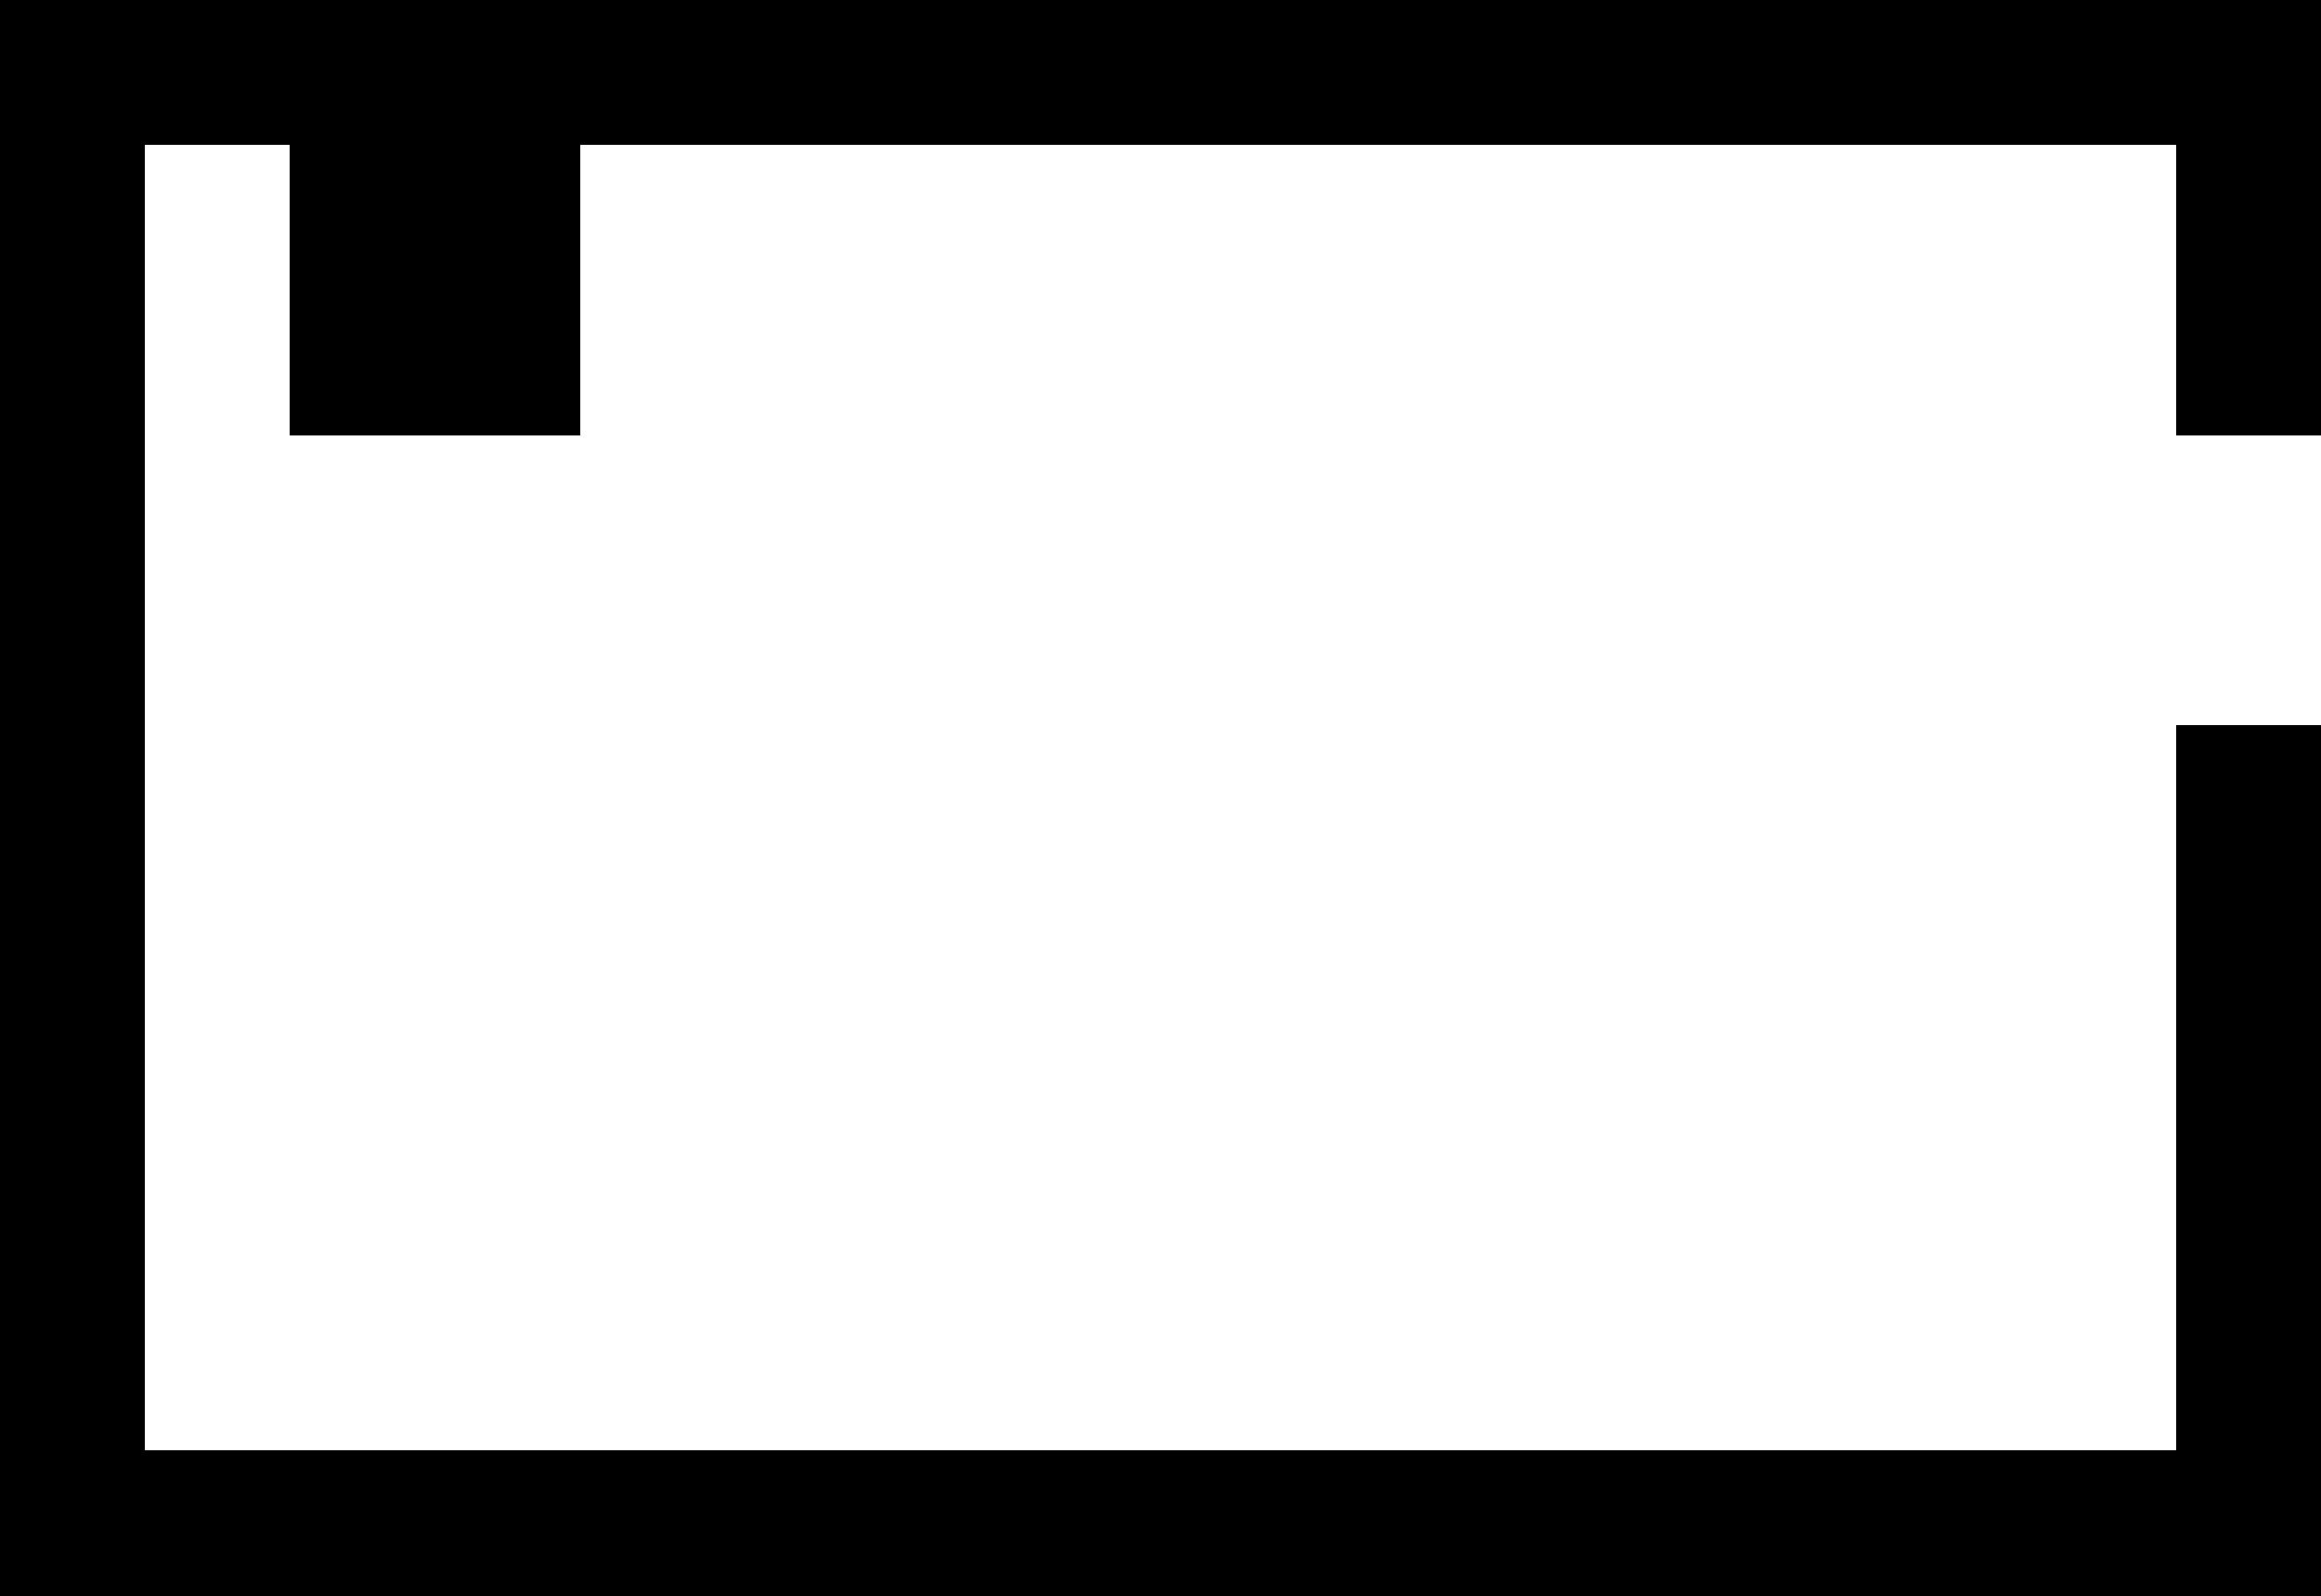
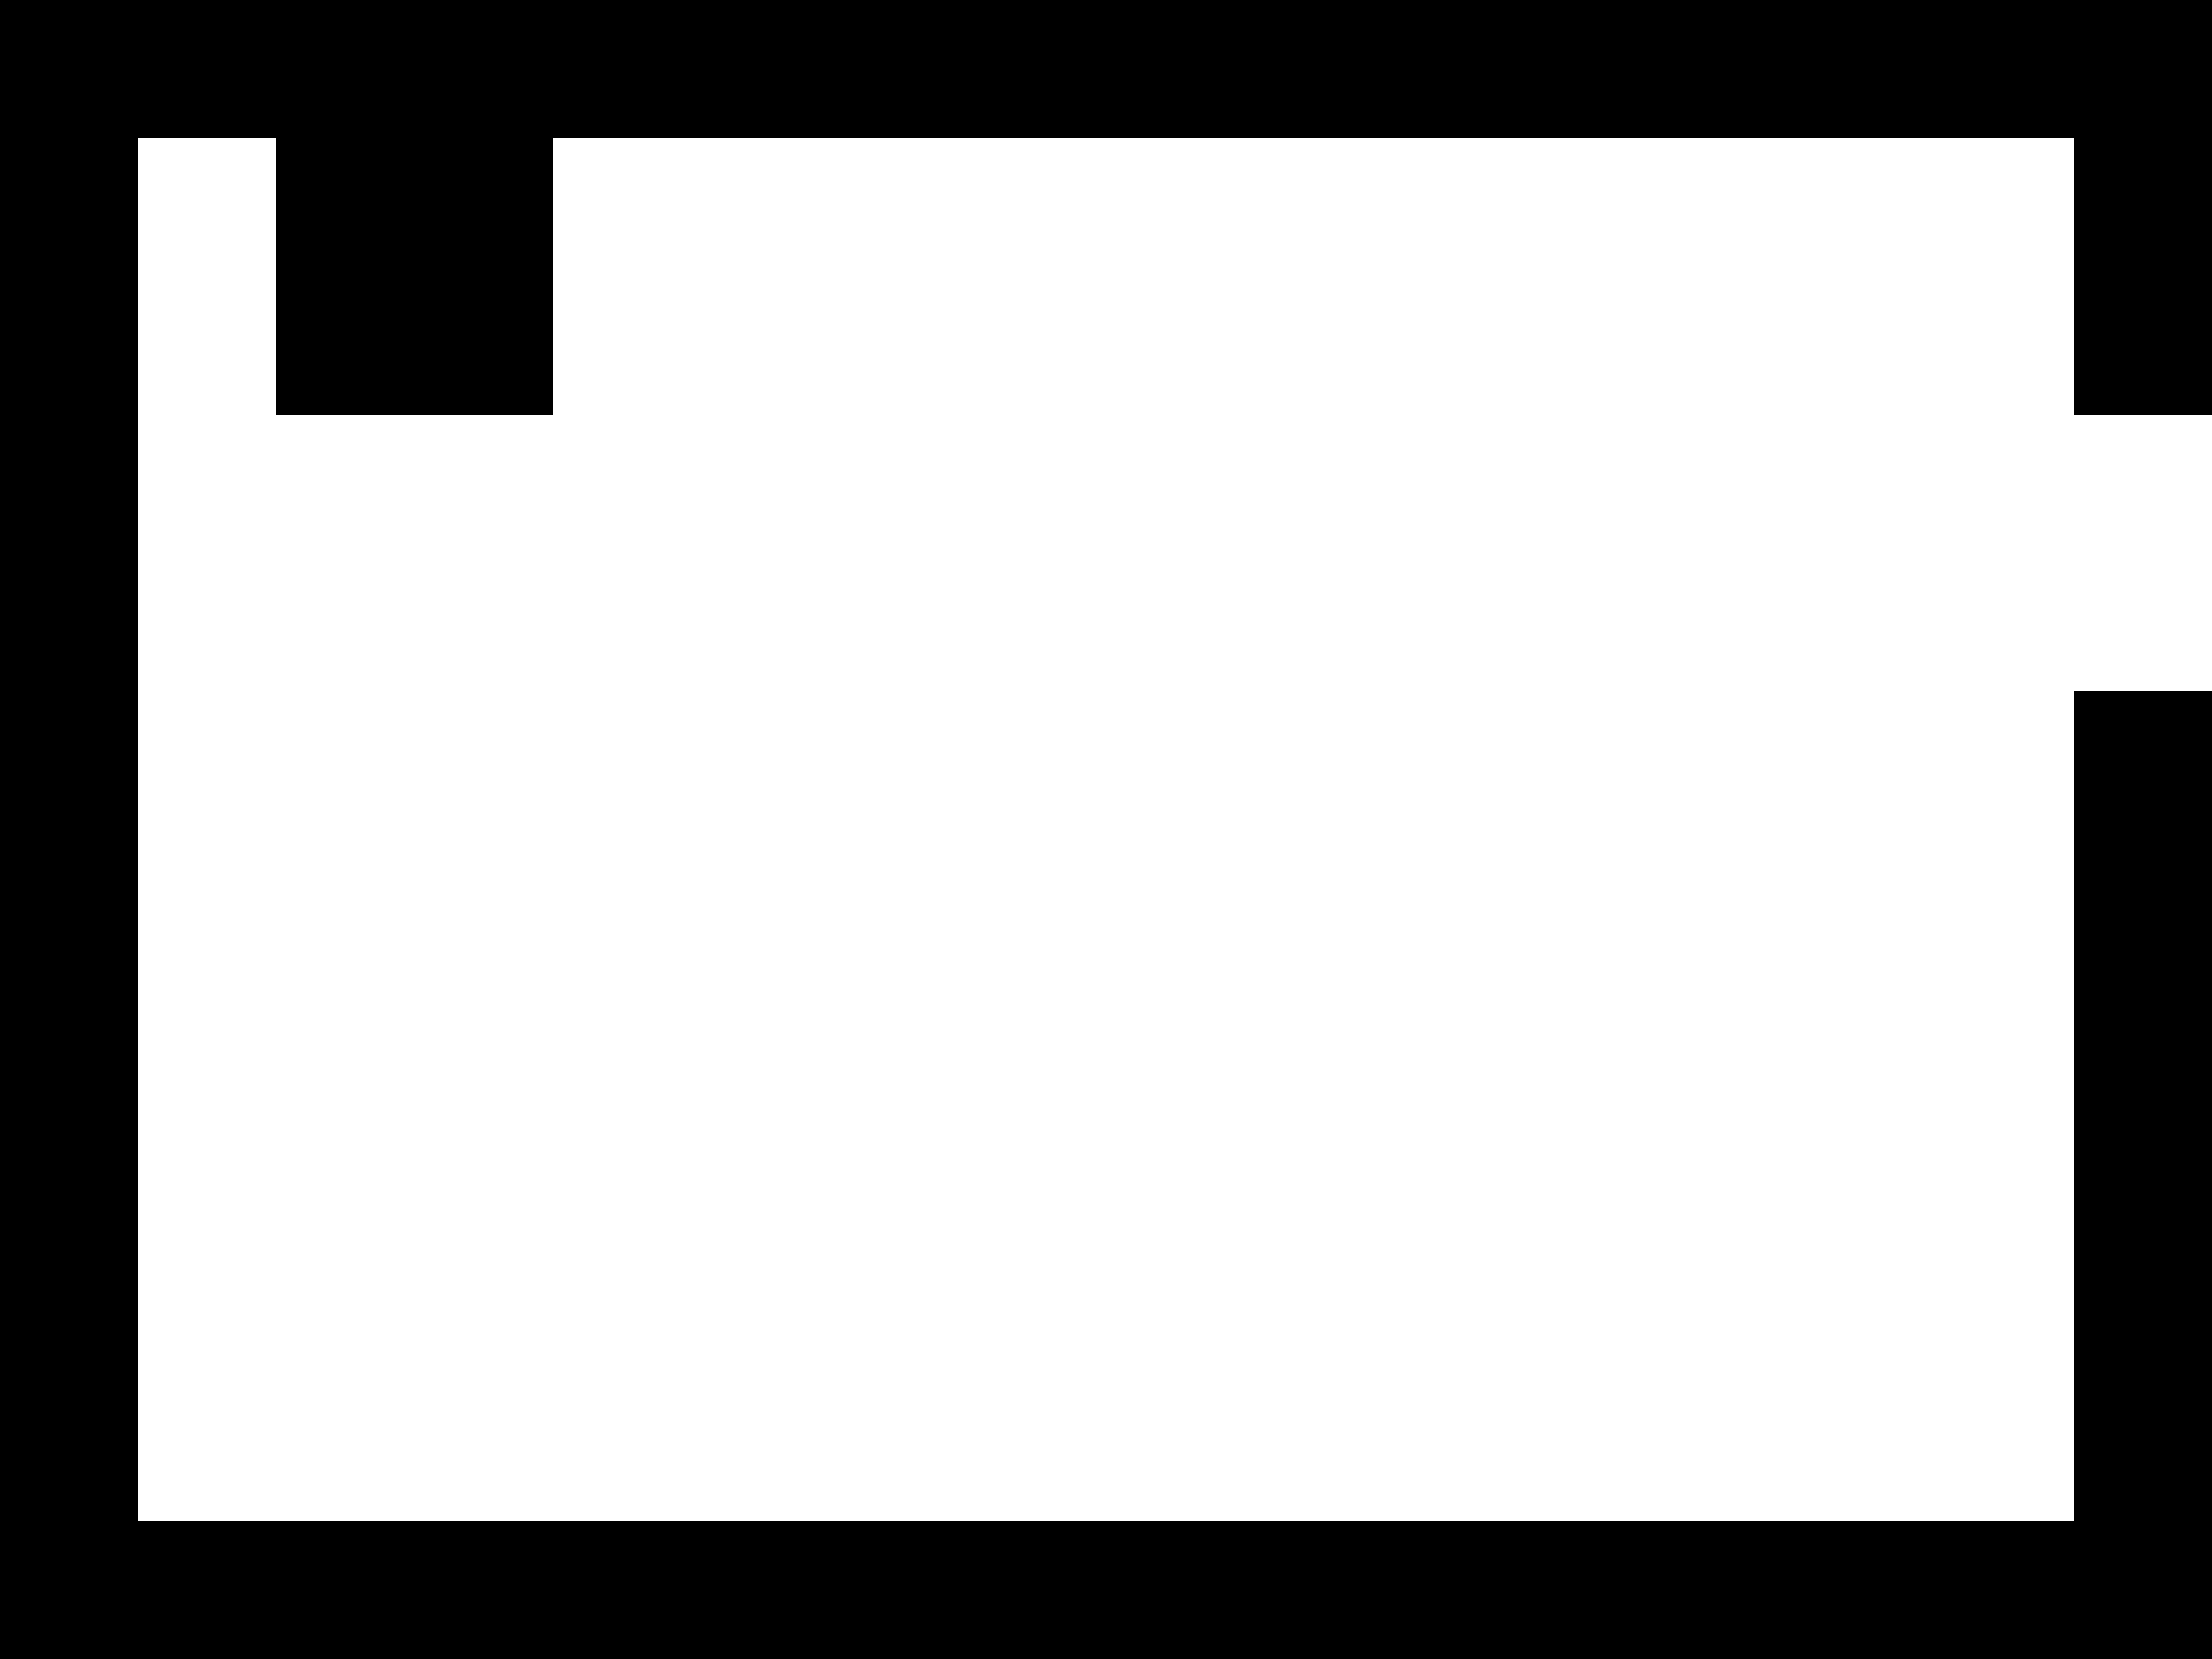
- <svg xmlns="http://www.w3.org/2000/svg" version="1.1" width="16" height="11" shape-rendering="crispEdges">
+ <svg xmlns="http://www.w3.org/2000/svg" version="1.1" width="16" height="12" shape-rendering="crispEdges">
  <rect x="0" y="0" width="1" height="1" fill="#000000" />
  <rect x="1" y="0" width="1" height="1" fill="#000000" />
  <rect x="2" y="0" width="1" height="1" fill="#000000" />
  <rect x="3" y="0" width="1" height="1" fill="#000000" />
  <rect x="4" y="0" width="1" height="1" fill="#000000" />
  <rect x="5" y="0" width="1" height="1" fill="#000000" />
  <rect x="6" y="0" width="1" height="1" fill="#000000" />
  <rect x="7" y="0" width="1" height="1" fill="#000000" />
  <rect x="8" y="0" width="1" height="1" fill="#000000" />
  <rect x="9" y="0" width="1" height="1" fill="#000000" />
  <rect x="10" y="0" width="1" height="1" fill="#000000" />
  <rect x="11" y="0" width="1" height="1" fill="#000000" />
  <rect x="12" y="0" width="1" height="1" fill="#000000" />
  <rect x="13" y="0" width="1" height="1" fill="#000000" />
  <rect x="14" y="0" width="1" height="1" fill="#000000" />
  <rect x="15" y="0" width="1" height="1" fill="#000000" />
  <rect x="0" y="1" width="1" height="1" fill="#000000" />
  <rect x="2" y="1" width="1" height="1" fill="#000000" />
  <rect x="3" y="1" width="1" height="1" fill="#000000" />
  <rect x="15" y="1" width="1" height="1" fill="#000000" />
  <rect x="0" y="2" width="1" height="1" fill="#000000" />
  <rect x="2" y="2" width="1" height="1" fill="#000000" />
  <rect x="3" y="2" width="1" height="1" fill="#000000" />
  <rect x="15" y="2" width="1" height="1" fill="#000000" />
  <rect x="0" y="3" width="1" height="1" fill="#000000" />
  <rect x="0" y="4" width="1" height="1" fill="#000000" />
  <rect x="0" y="5" width="1" height="1" fill="#000000" />
  <rect x="15" y="5" width="1" height="1" fill="#000000" />
  <rect x="0" y="6" width="1" height="1" fill="#000000" />
  <rect x="15" y="6" width="1" height="1" fill="#000000" />
  <rect x="0" y="7" width="1" height="1" fill="#000000" />
  <rect x="15" y="7" width="1" height="1" fill="#000000" />
  <rect x="0" y="8" width="1" height="1" fill="#000000" />
  <rect x="15" y="8" width="1" height="1" fill="#000000" />
  <rect x="0" y="9" width="1" height="1" fill="#000000" />
  <rect x="15" y="9" width="1" height="1" fill="#000000" />
  <rect x="0" y="10" width="1" height="1" fill="#000000" />
-   <rect x="1" y="10" width="1" height="1" fill="#000000" />
-   <rect x="2" y="10" width="1" height="1" fill="#000000" />
-   <rect x="3" y="10" width="1" height="1" fill="#000000" />
-   <rect x="4" y="10" width="1" height="1" fill="#000000" />
-   <rect x="5" y="10" width="1" height="1" fill="#000000" />
-   <rect x="6" y="10" width="1" height="1" fill="#000000" />
-   <rect x="7" y="10" width="1" height="1" fill="#000000" />
-   <rect x="8" y="10" width="1" height="1" fill="#000000" />
-   <rect x="9" y="10" width="1" height="1" fill="#000000" />
-   <rect x="10" y="10" width="1" height="1" fill="#000000" />
-   <rect x="11" y="10" width="1" height="1" fill="#000000" />
-   <rect x="12" y="10" width="1" height="1" fill="#000000" />
-   <rect x="13" y="10" width="1" height="1" fill="#000000" />
-   <rect x="14" y="10" width="1" height="1" fill="#000000" />
  <rect x="15" y="10" width="1" height="1" fill="#000000" />
+   <rect x="0" y="11" width="1" height="1" fill="#000000" />
+   <rect x="1" y="11" width="1" height="1" fill="#000000" />
+   <rect x="2" y="11" width="1" height="1" fill="#000000" />
+   <rect x="3" y="11" width="1" height="1" fill="#000000" />
+   <rect x="4" y="11" width="1" height="1" fill="#000000" />
+   <rect x="5" y="11" width="1" height="1" fill="#000000" />
+   <rect x="6" y="11" width="1" height="1" fill="#000000" />
+   <rect x="7" y="11" width="1" height="1" fill="#000000" />
+   <rect x="8" y="11" width="1" height="1" fill="#000000" />
+   <rect x="9" y="11" width="1" height="1" fill="#000000" />
+   <rect x="10" y="11" width="1" height="1" fill="#000000" />
+   <rect x="11" y="11" width="1" height="1" fill="#000000" />
+   <rect x="12" y="11" width="1" height="1" fill="#000000" />
+   <rect x="13" y="11" width="1" height="1" fill="#000000" />
+   <rect x="14" y="11" width="1" height="1" fill="#000000" />
+   <rect x="15" y="11" width="1" height="1" fill="#000000" />
</svg>
